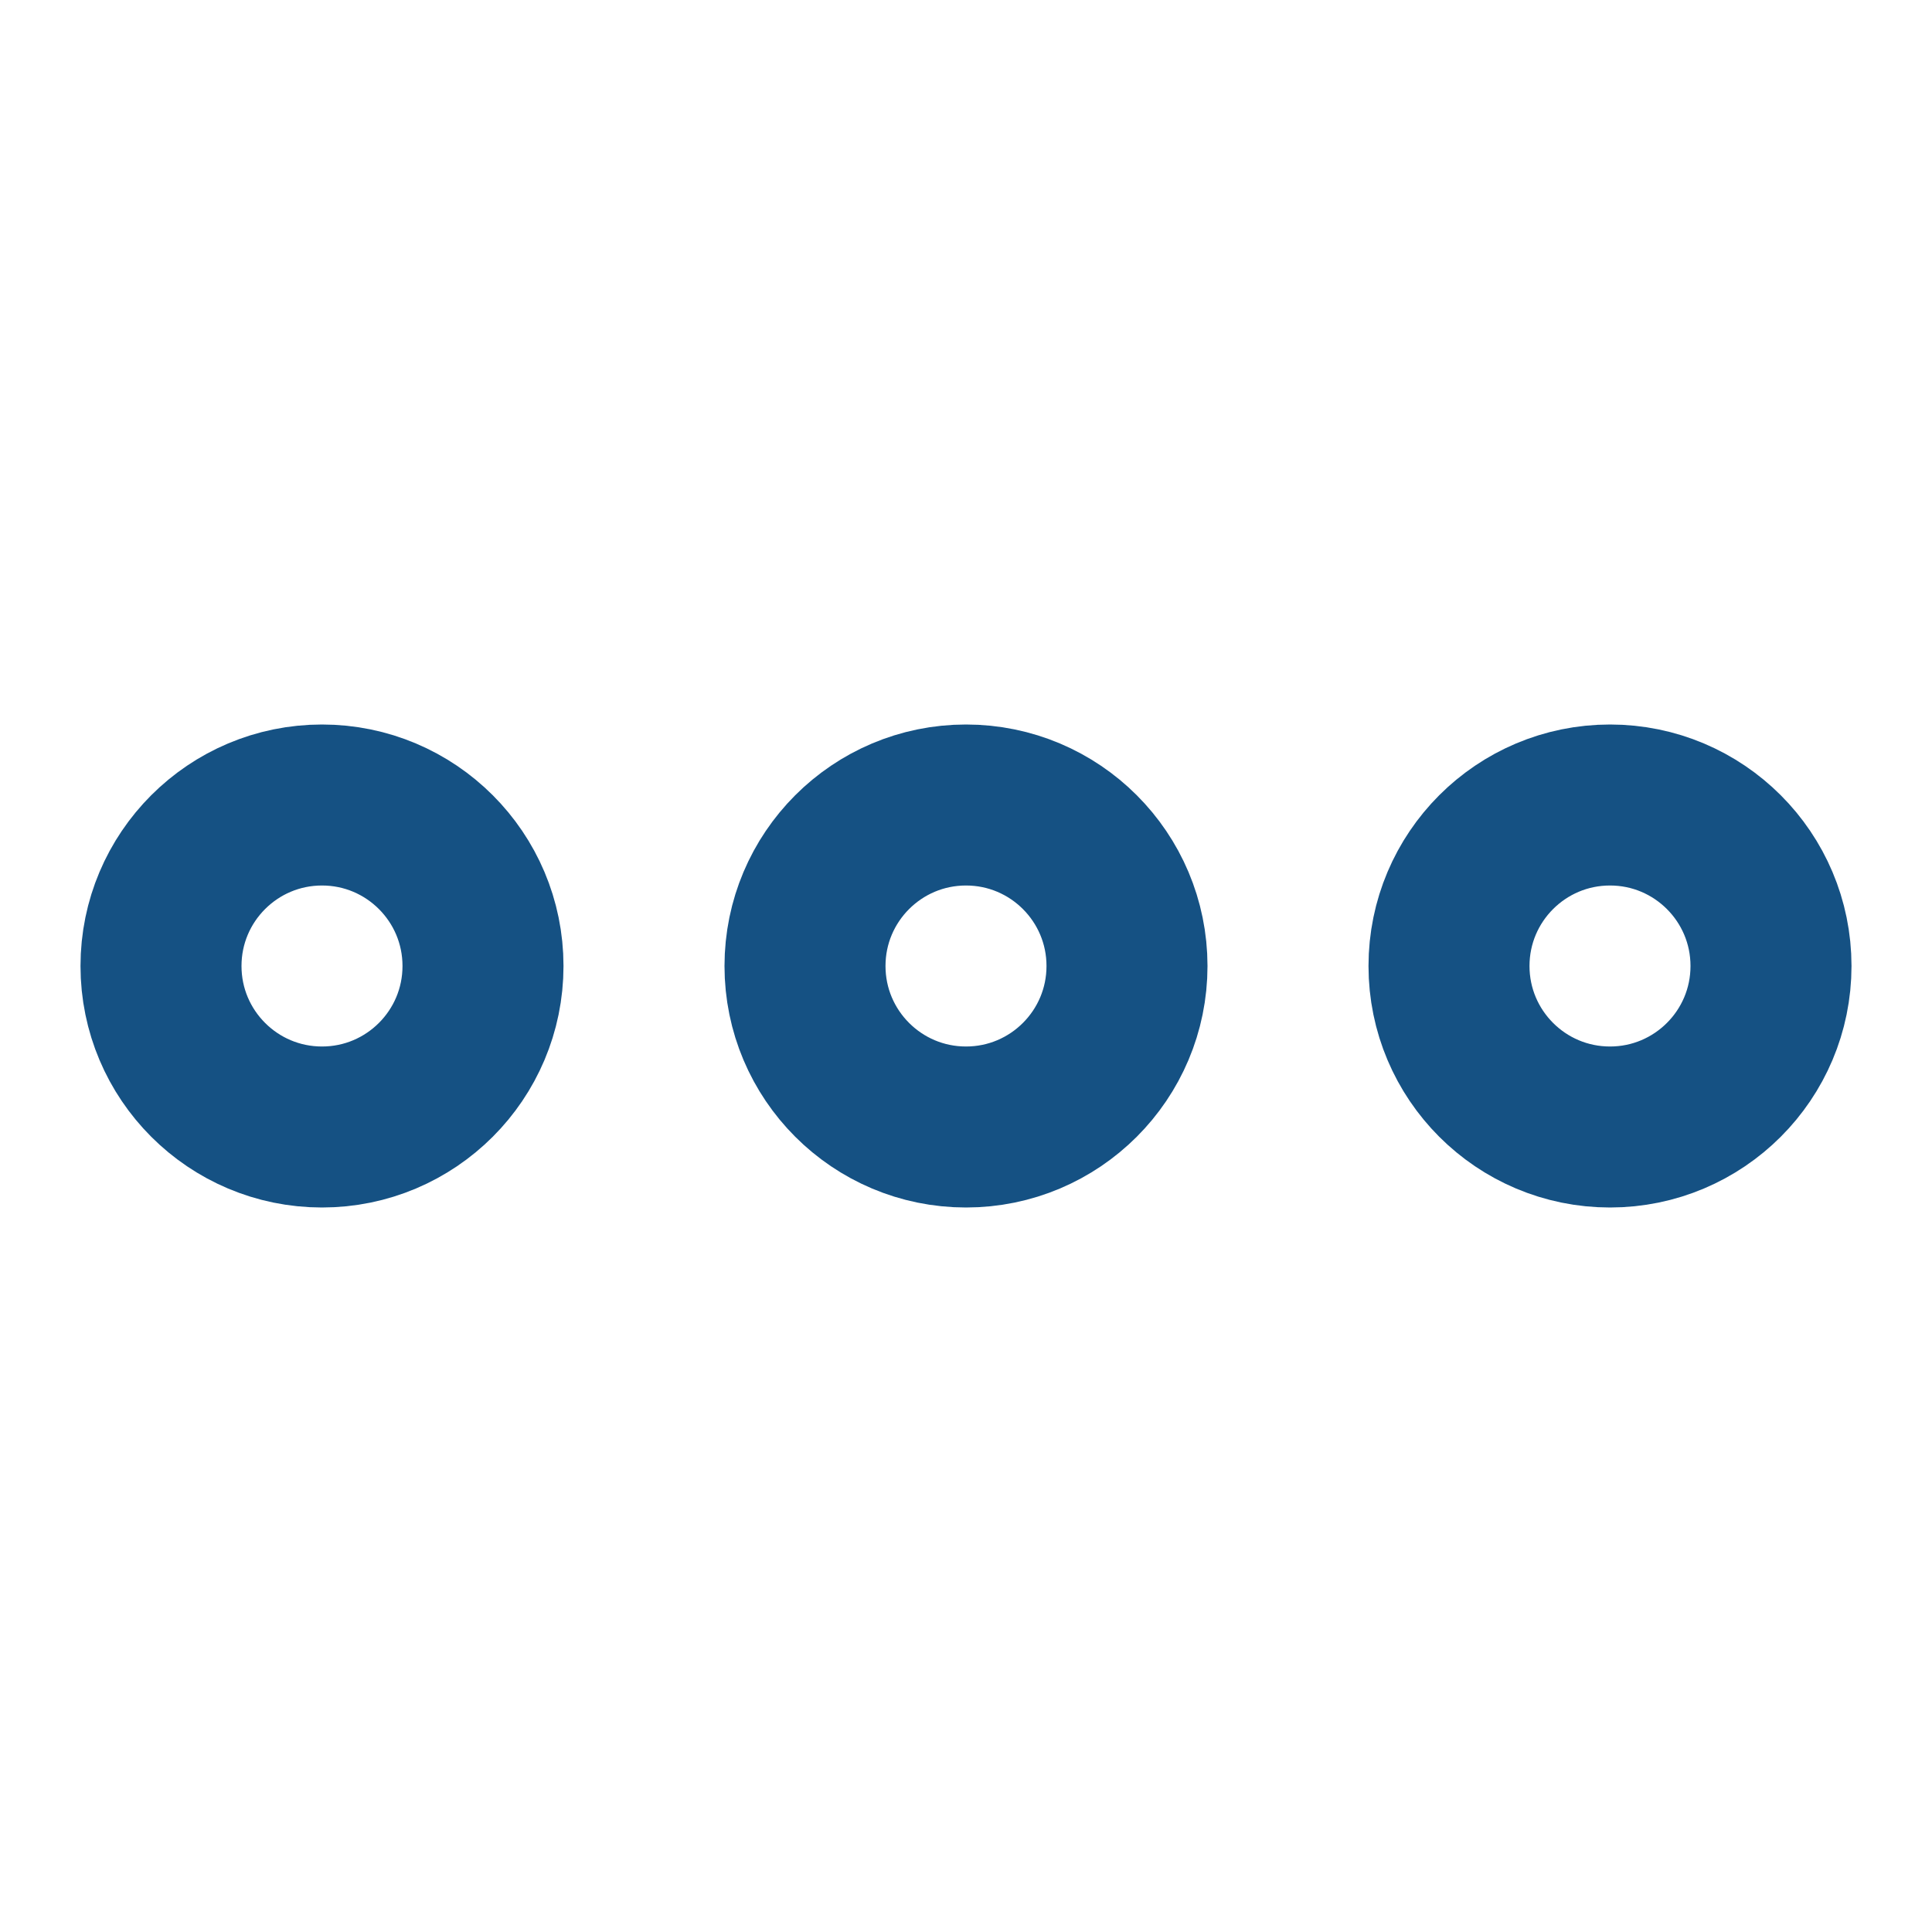
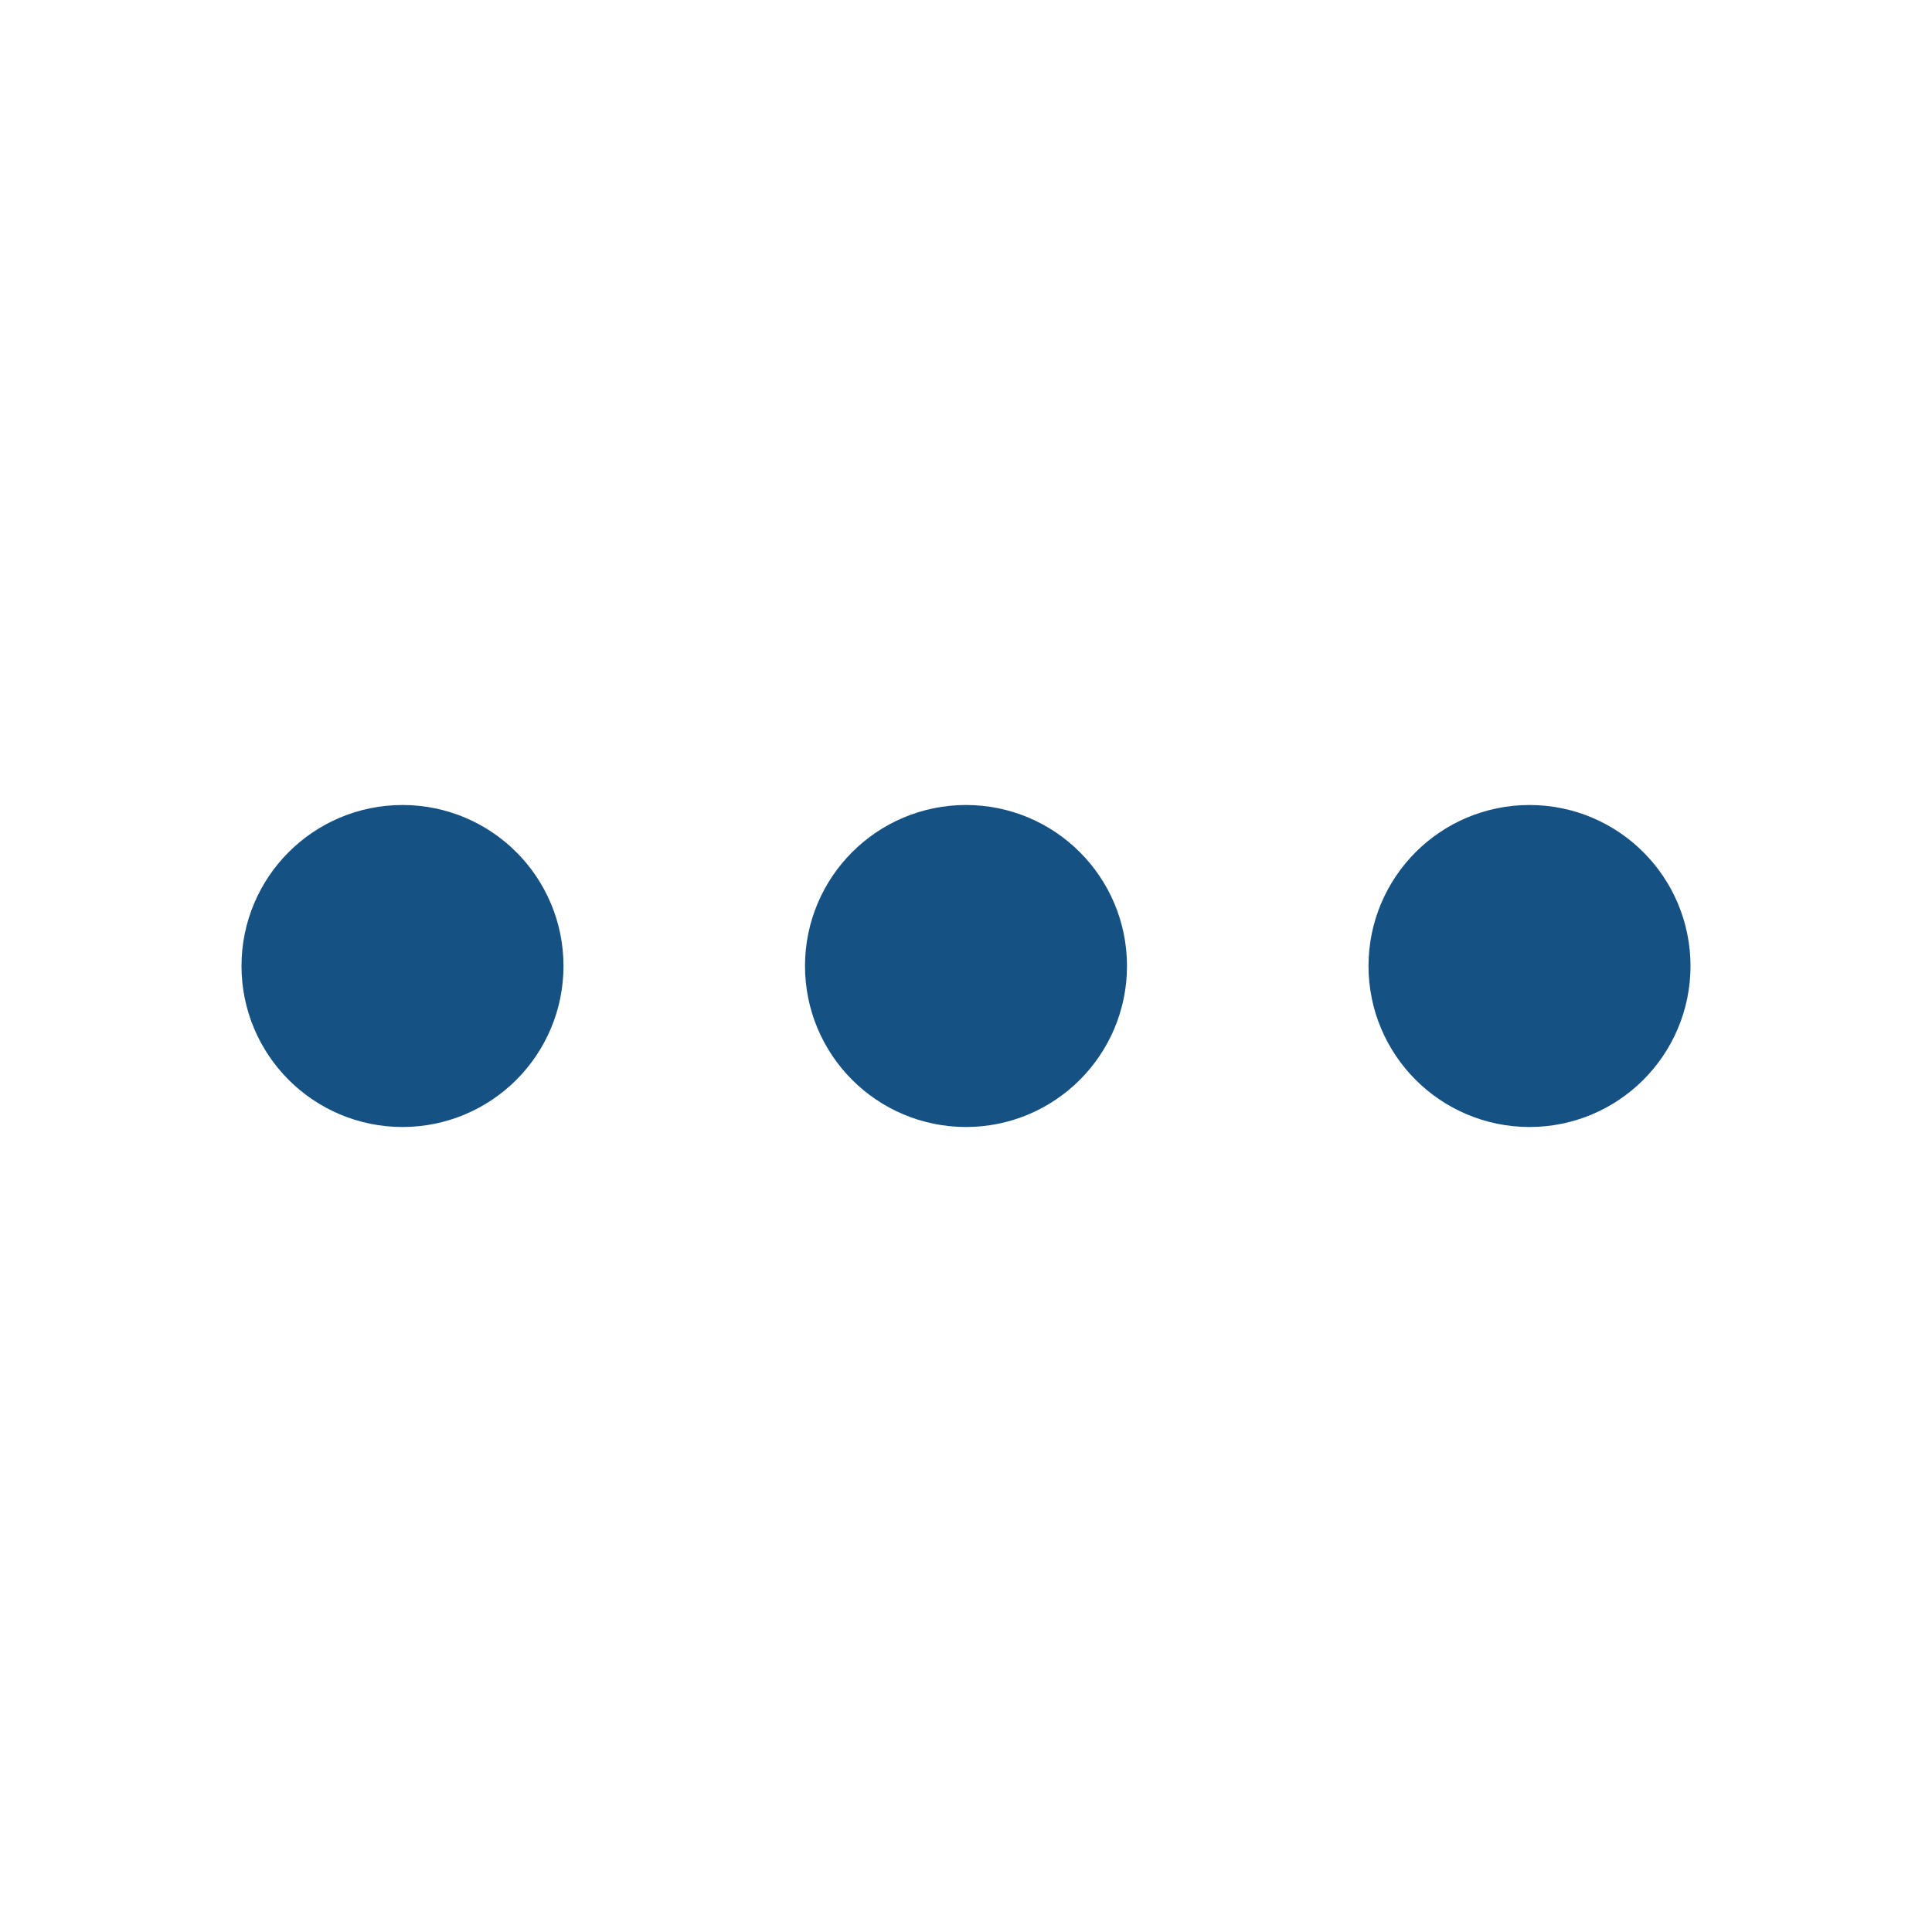
<svg xmlns="http://www.w3.org/2000/svg" width="24" height="24" viewBox="0 0 24 24" fill="none" stroke="#155183" stroke-width="2" stroke-linecap="round" stroke-linejoin="round" class="feather feather-more-horizontal">
-   <circle cx="12" cy="12" r="2" />
-   <circle cx="20" cy="12" r="2" />
-   <circle cx="4" cy="12" r="2" />
+   <circle cx="12" cy="12" r="1" />
+   <circle cx="19" cy="12" r="1" />
+   <circle cx="5" cy="12" r="1" />
</svg>
